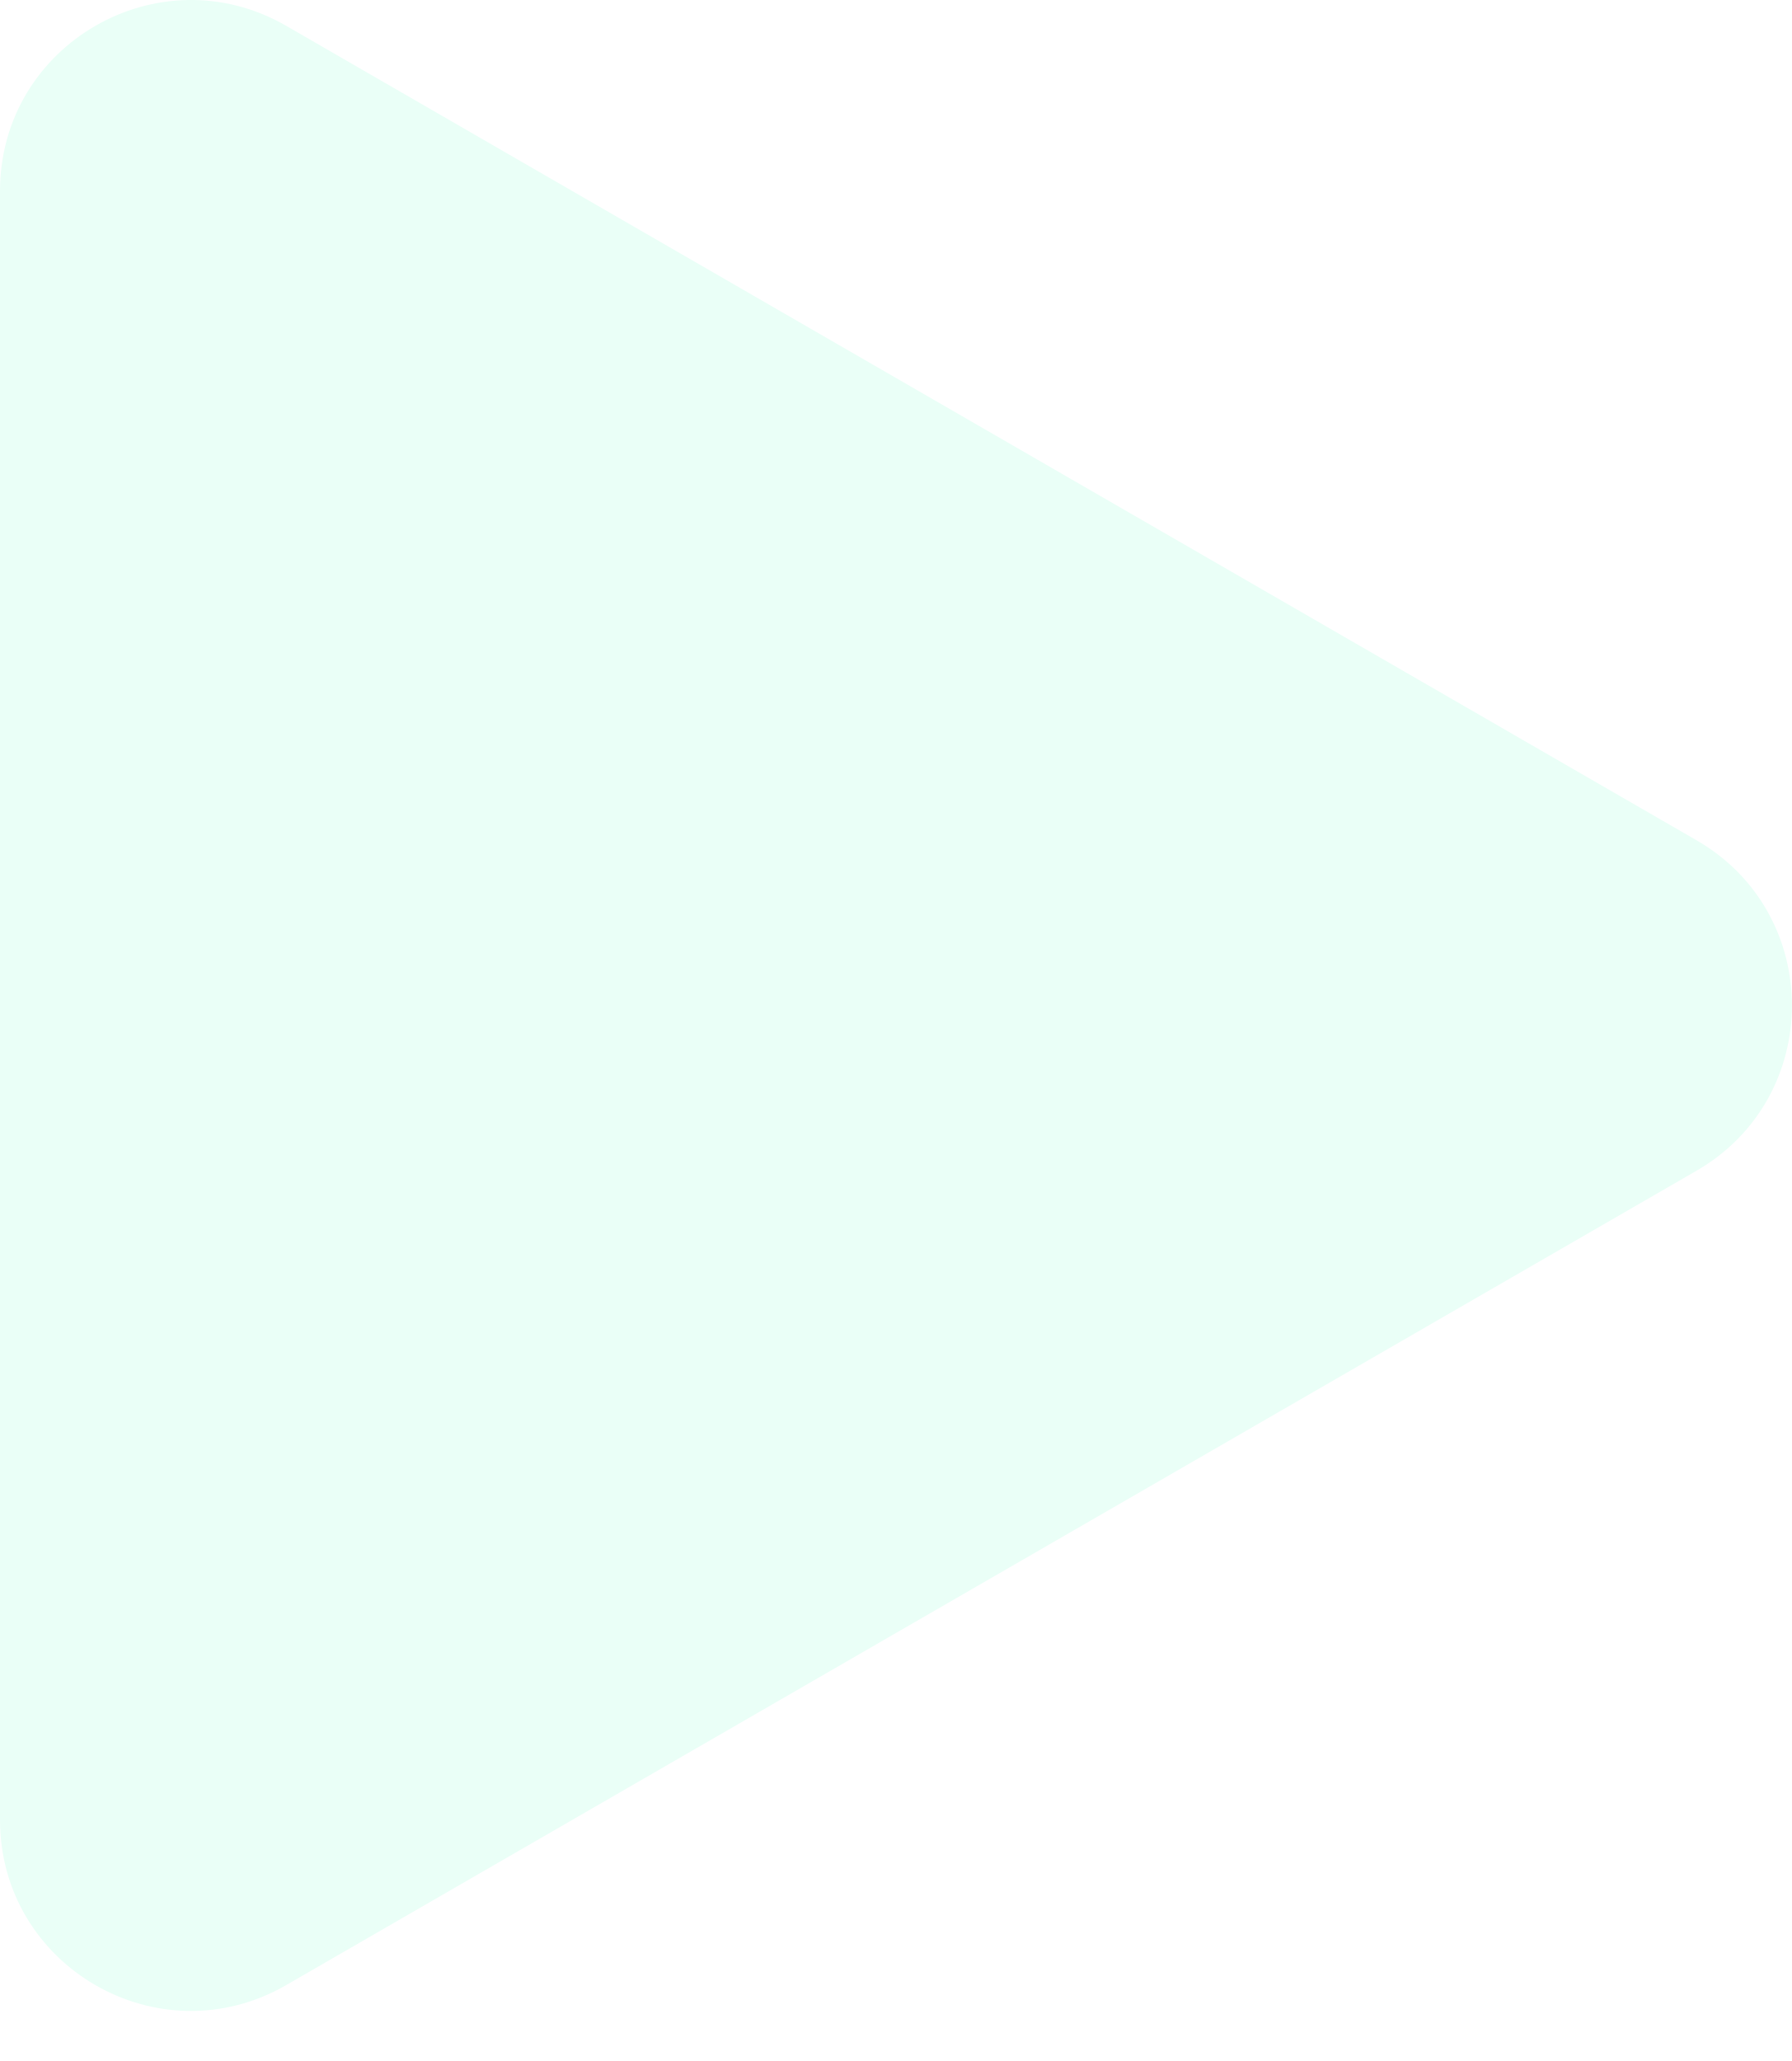
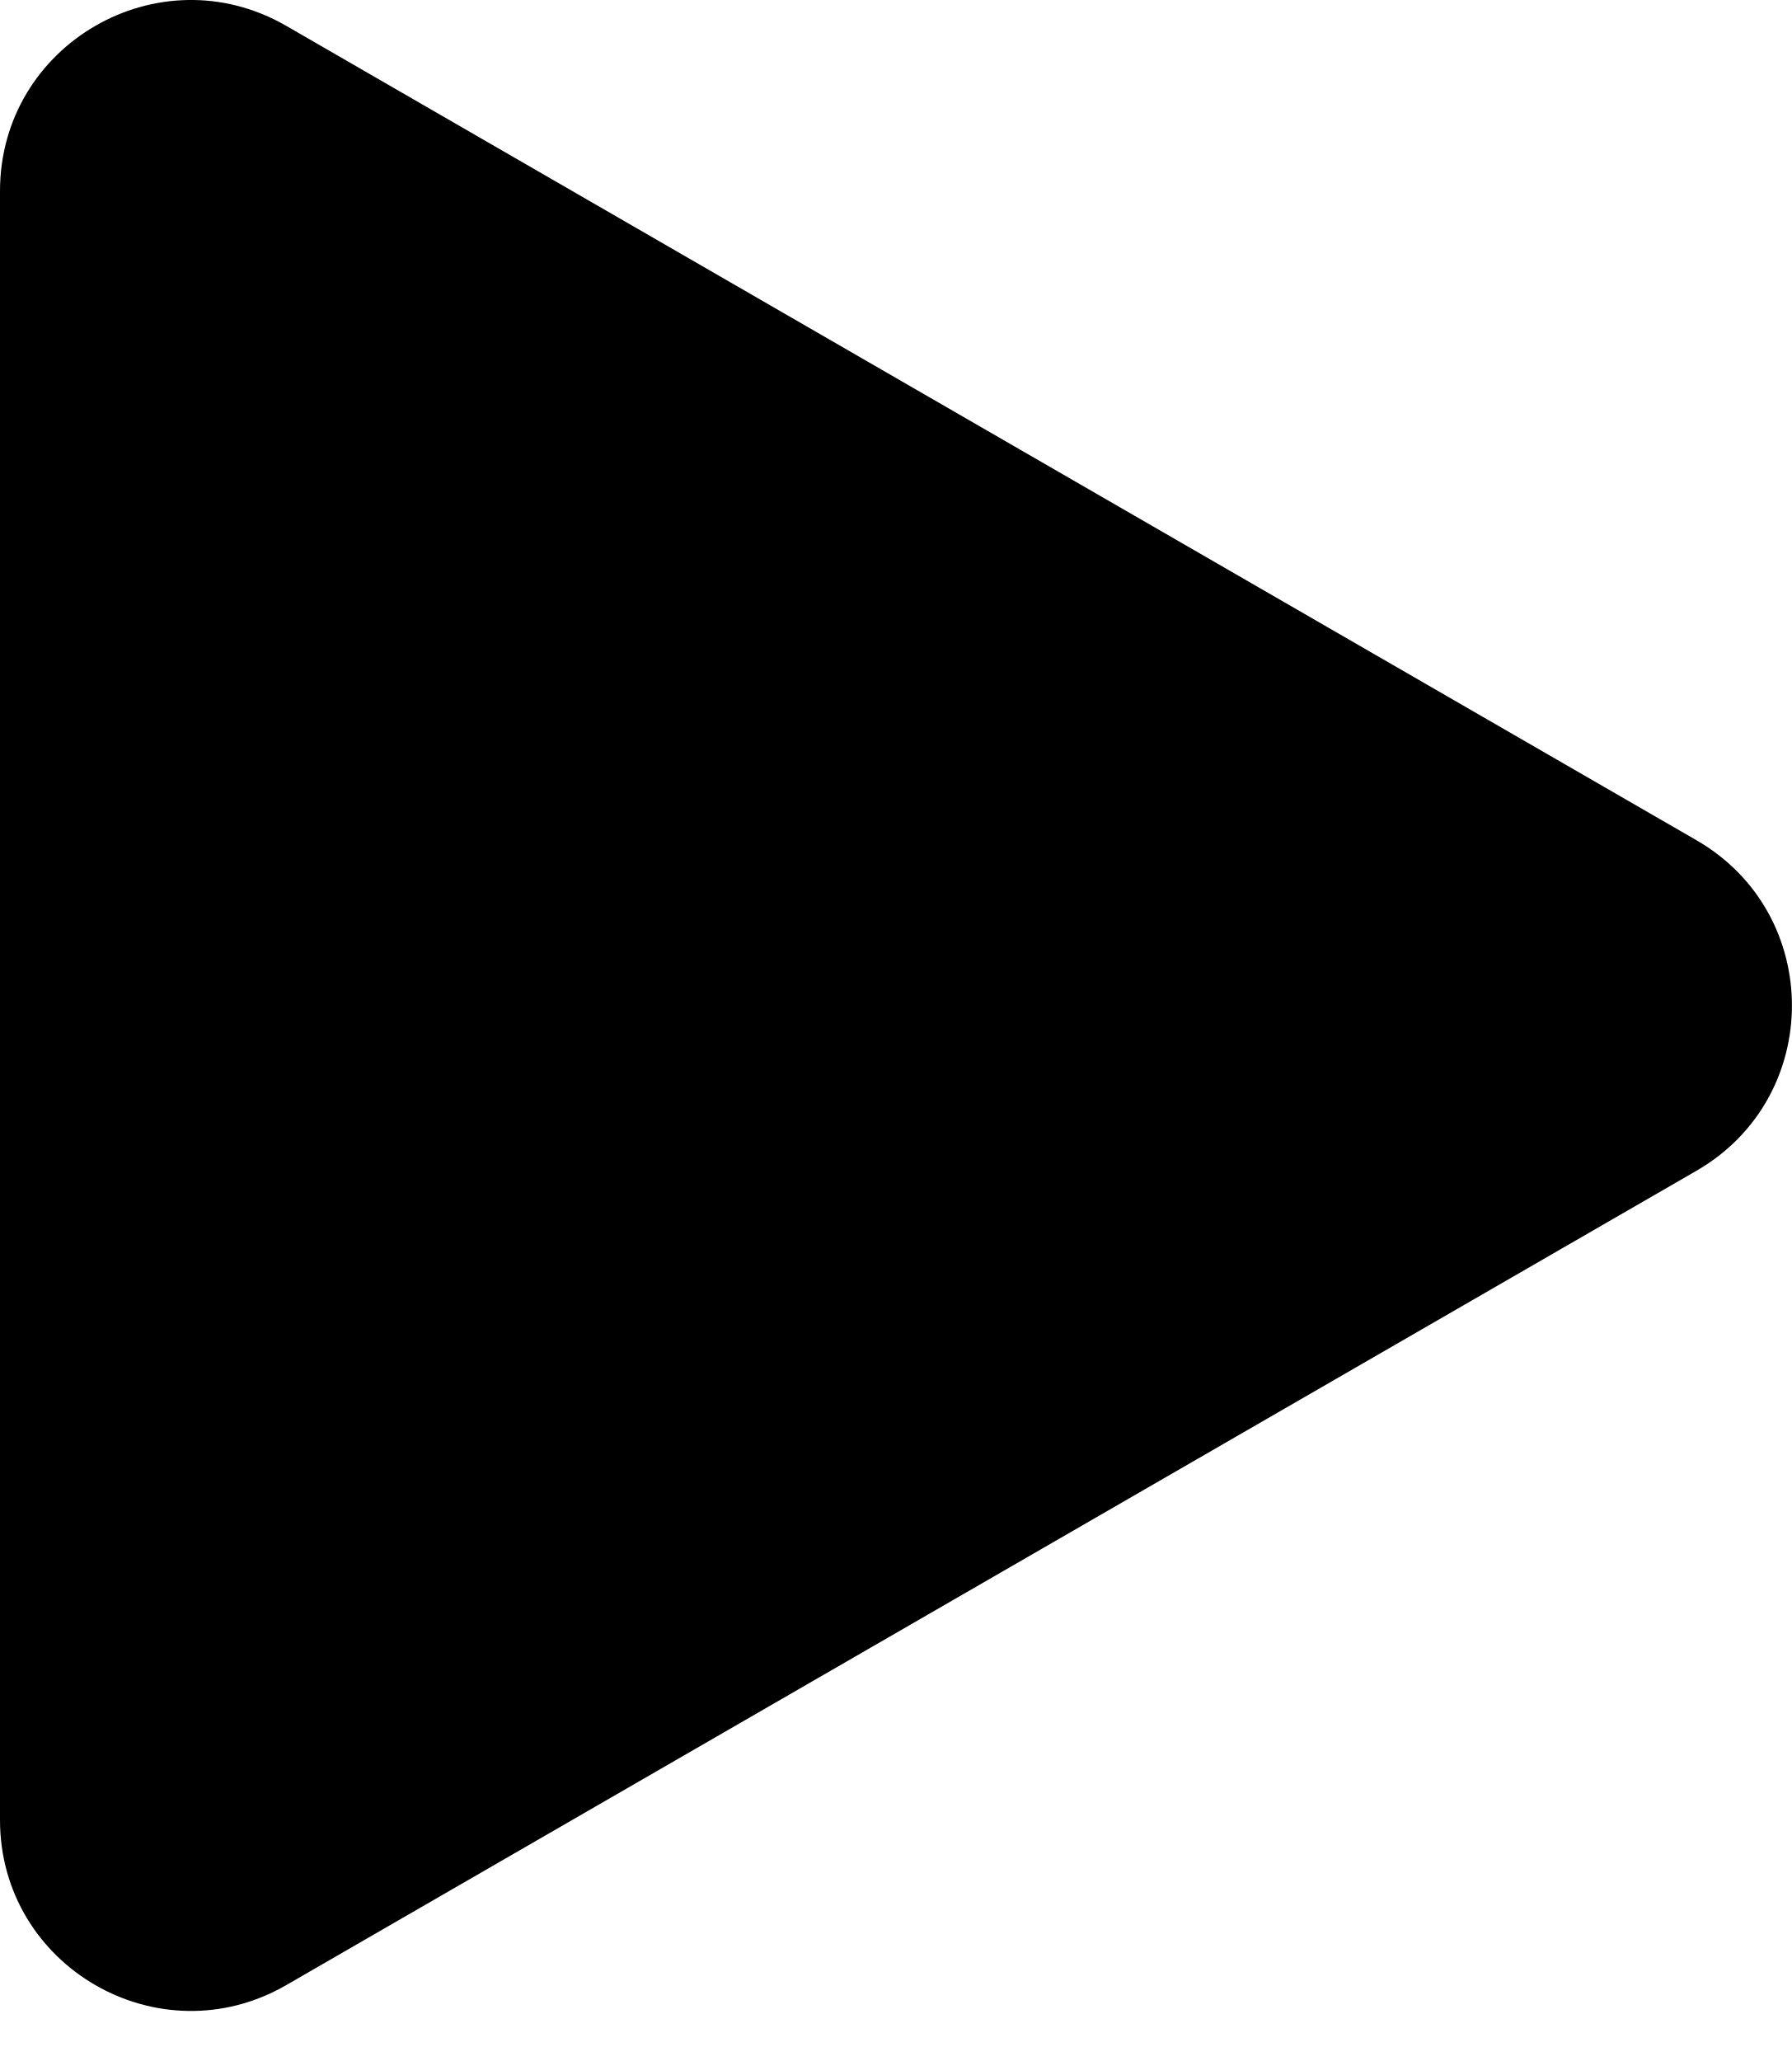
- <svg xmlns="http://www.w3.org/2000/svg" width="20" height="23" viewBox="0 0 20 23" fill="none">
-   <path d="M18.935 9.377C20.355 10.196 20.355 12.245 18.935 13.065L3.194 22.153C1.774 22.973 -7.16524e-08 21.948 0 20.309L7.94515e-07 2.133C8.66168e-07 0.493 1.774 -0.531 3.194 0.288L18.935 9.377Z" fill="#EAFFF7" />
+ <svg xmlns="http://www.w3.org/2000/svg" width="20" height="23" fill="none">
+   <path fill="currentColor" d="M18.935 9.377c1.42.82 1.42 2.868 0 3.688l-15.74 9.088C1.774 22.973 0 21.948 0 20.31V2.133C0 .493 1.774-.531 3.194.288l15.741 9.089Z" />
</svg>
